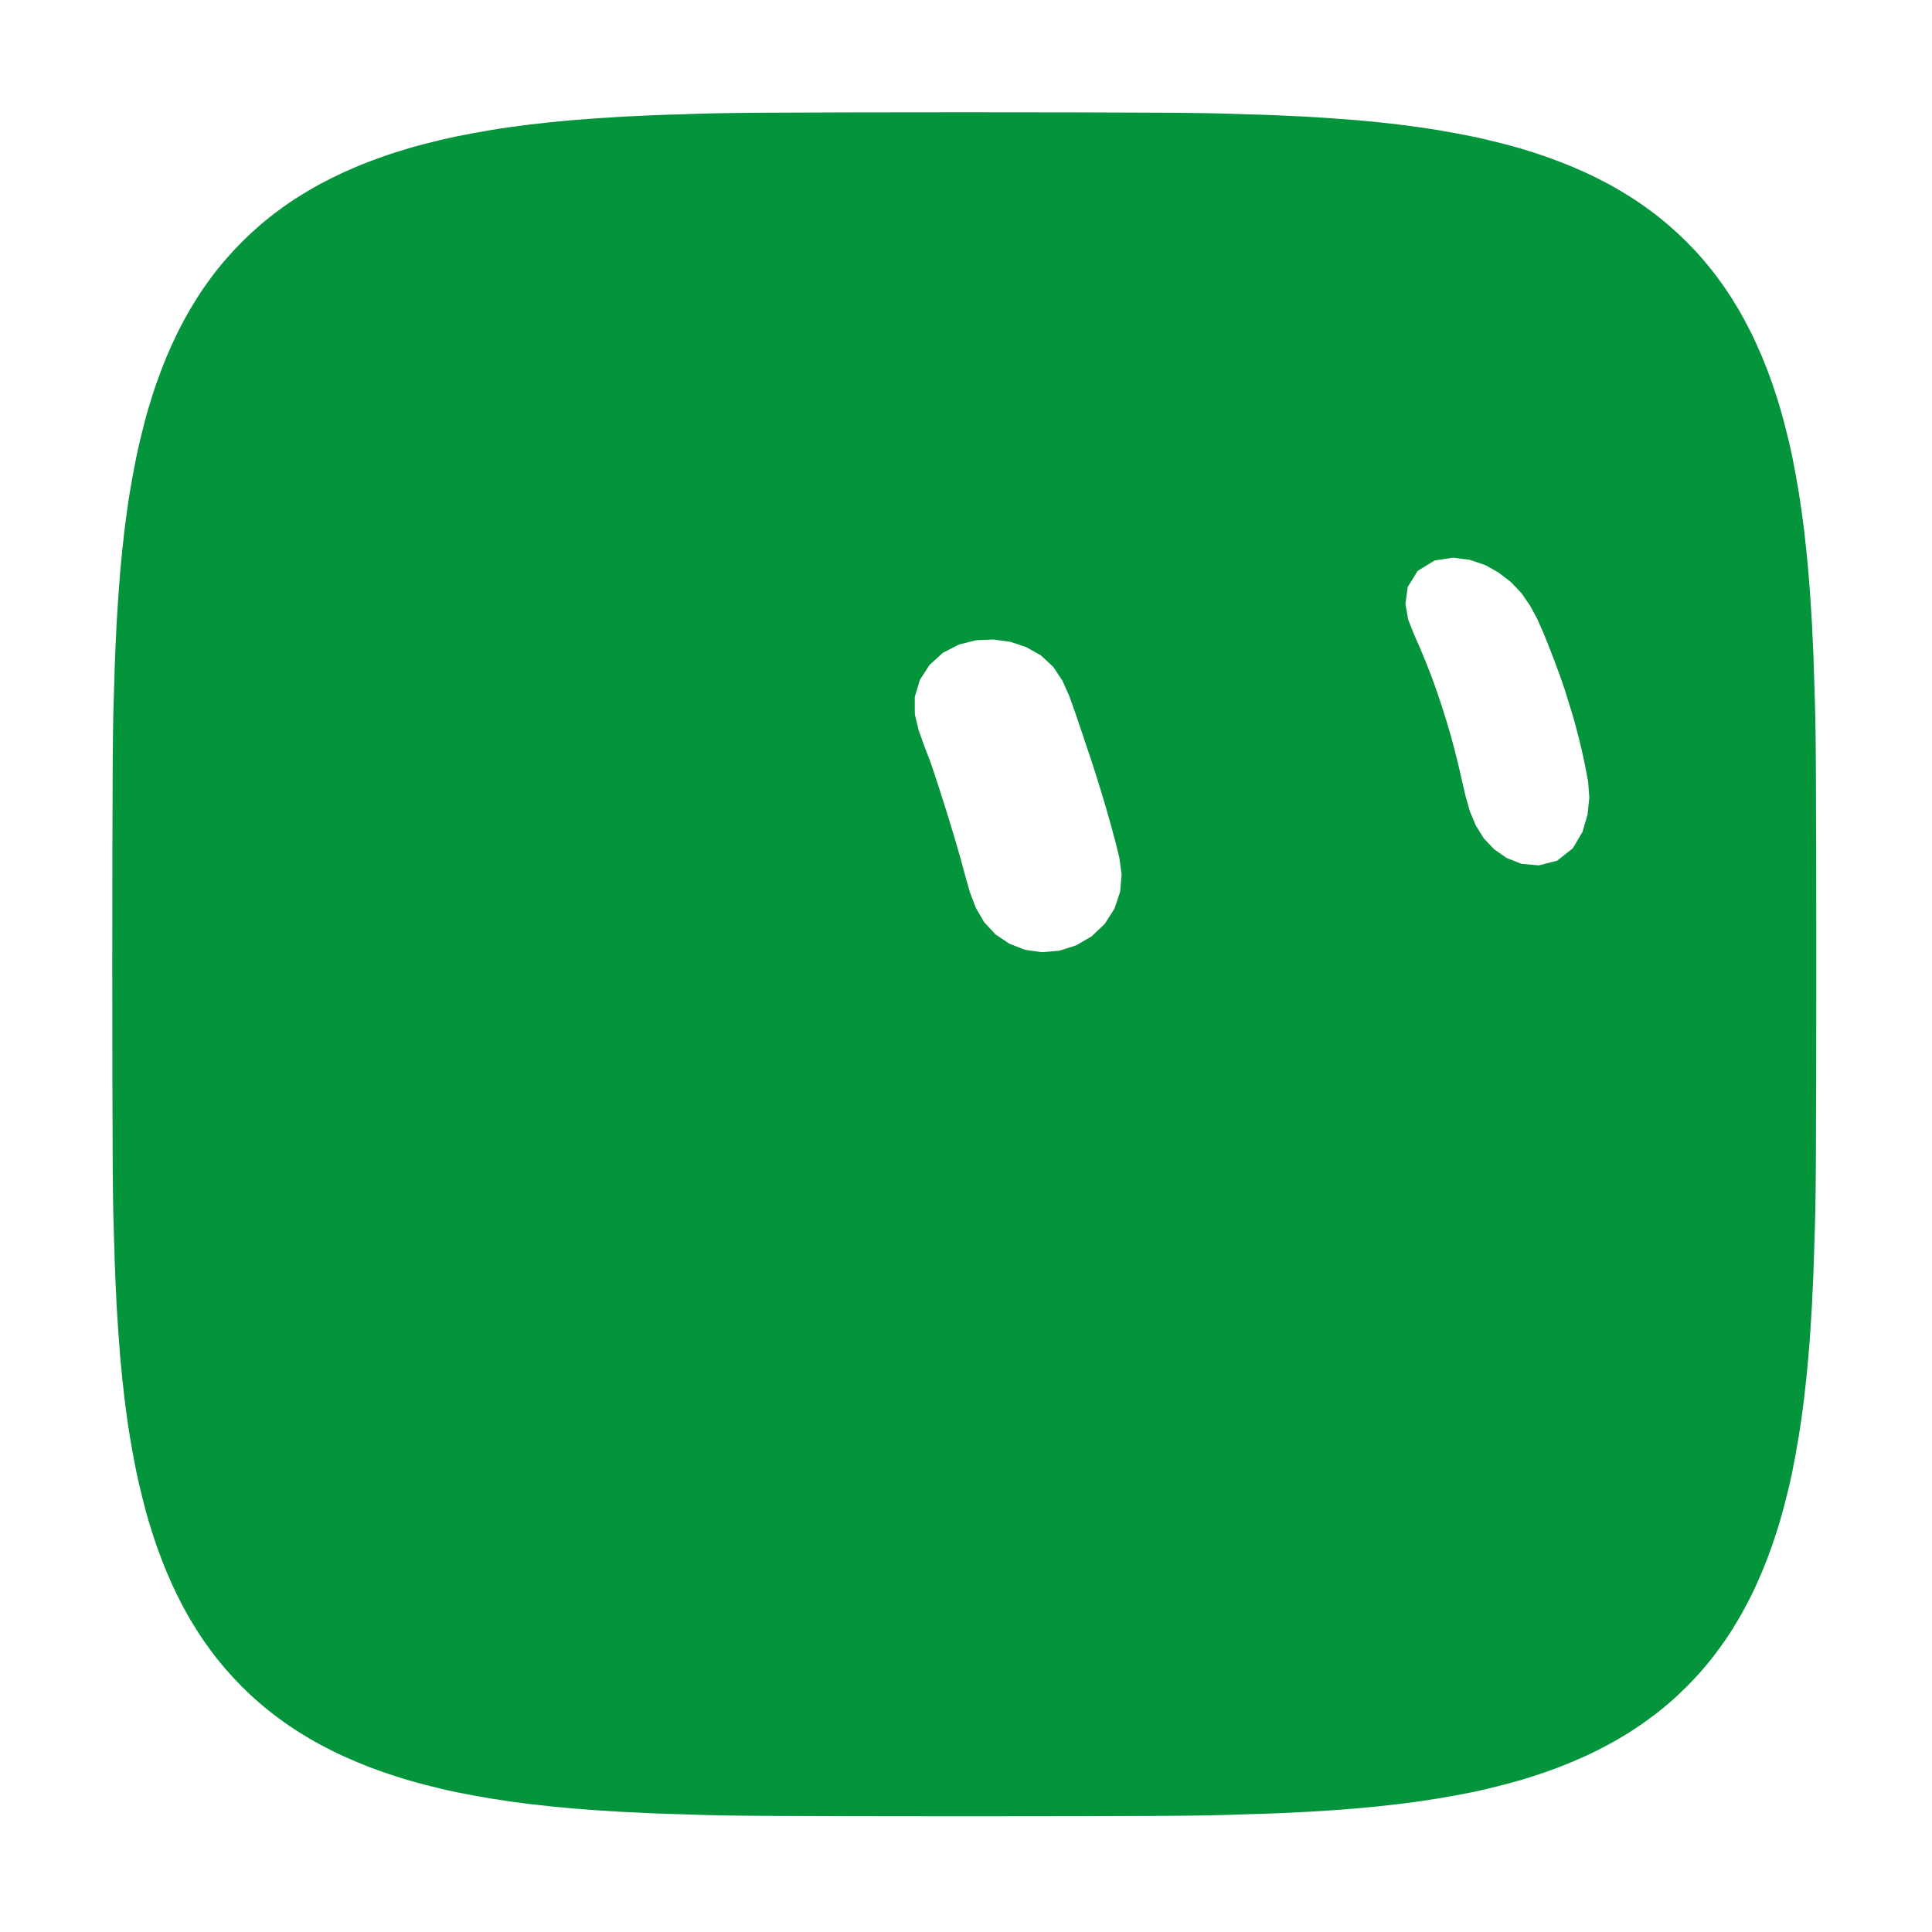
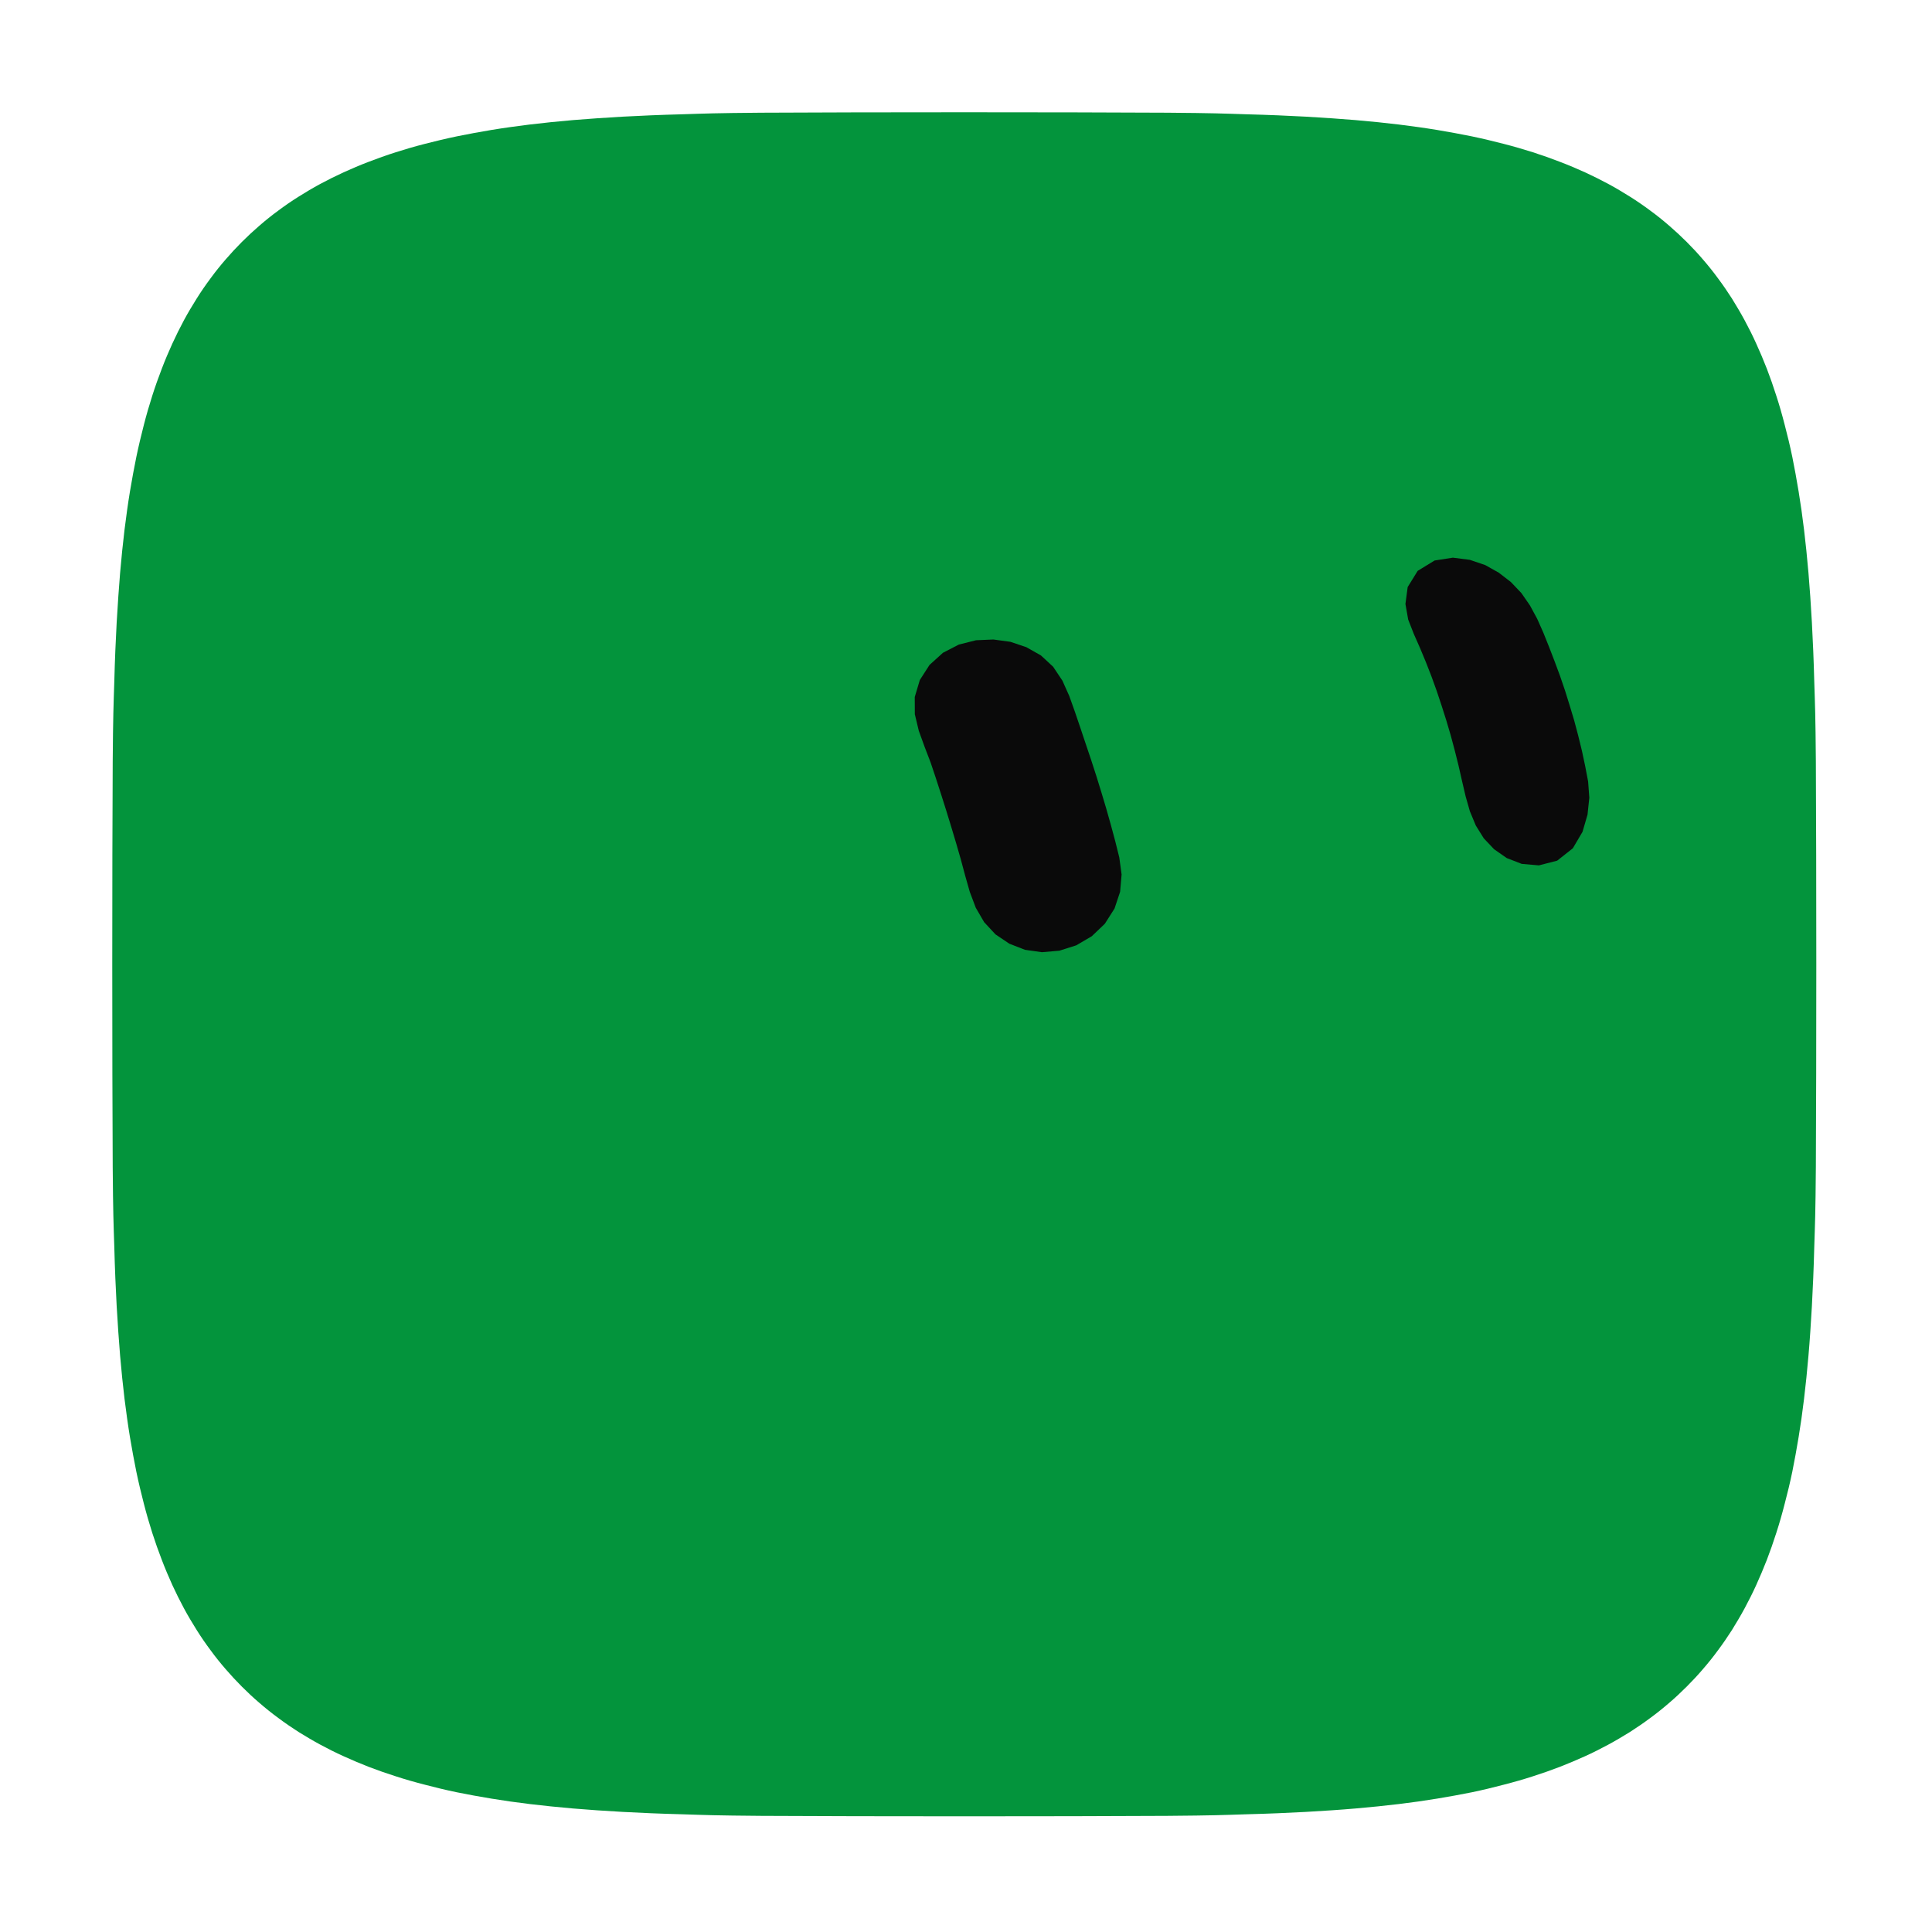
<svg xmlns="http://www.w3.org/2000/svg" width="229" height="229" viewBox="-15 -15 259 259">
  <g class="grok-bot-mark" data-official-id="squircle" data-picker-shape="rounded-square">
-     <path class="grok-bot-mark__compound" fill="#03943C" fill-rule="evenodd" d="M228.49 114.27C228.49 123.33 228.47 135.16 228.43 141.46C228.38 147.76 228.32 148.96 228.22 152.06C228.14 155.17 228.03 157.62 227.9 160.07C227.76 162.51 227.62 164.66 227.44 166.73C227.26 168.8 227.07 170.68 226.85 172.5C226.63 174.33 226.39 176.01 226.12 177.65C225.85 179.28 225.57 180.82 225.27 182.31C224.96 183.8 224.62 185.2 224.26 186.56C223.91 187.93 223.54 189.23 223.13 190.49C222.73 191.74 222.31 192.94 221.86 194.11C221.41 195.27 220.93 196.39 220.44 197.48C219.95 198.56 219.43 199.59 218.88 200.61C218.34 201.61 217.76 202.58 217.18 203.52C216.58 204.46 215.96 205.36 215.31 206.23C214.67 207.11 213.99 207.95 213.29 208.76C212.6 209.57 211.87 210.35 211.11 211.11C210.35 211.87 209.57 212.6 208.76 213.29C207.95 213.99 207.11 214.67 206.23 215.31C205.36 215.96 204.46 216.58 203.52 217.18C202.58 217.76 201.61 218.34 200.61 218.88C199.59 219.43 198.56 219.95 197.48 220.44C196.39 220.93 195.27 221.41 194.11 221.86C192.94 222.31 191.74 222.73 190.49 223.13C189.23 223.54 187.93 223.91 186.56 224.26C185.2 224.62 183.8 224.96 182.31 225.27C180.82 225.57 179.28 225.85 177.65 226.12C176.01 226.39 174.33 226.63 172.5 226.85C170.68 227.07 168.8 227.26 166.73 227.44C164.66 227.62 162.51 227.76 160.07 227.9C157.62 228.03 155.17 228.14 152.06 228.22C148.96 228.32 147.76 228.38 141.46 228.43C135.16 228.47 123.33 228.49 114.27 228.49C105.21 228.49 93.39 228.47 87.08 228.43C80.78 228.38 79.58 228.32 76.48 228.22C73.38 228.14 70.92 228.03 68.48 227.9C66.03 227.76 63.9 227.62 61.81 227.44C59.74 227.26 57.87 227.07 56.04 226.85C54.21 226.63 52.53 226.39 50.89 226.12C49.26 225.85 47.72 225.57 46.24 225.27C44.75 224.96 43.34 224.62 41.98 224.26C40.61 223.91 39.31 223.54 38.06 223.13C36.8 222.73 35.6 222.31 34.43 221.86C33.27 221.41 32.15 220.93 31.07 220.44C29.98 219.95 28.95 219.43 27.93 218.88C26.93 218.34 25.96 217.76 25.02 217.18C24.08 216.58 23.18 215.96 22.31 215.31C21.43 214.67 20.59 213.99 19.78 213.29C18.97 212.6 18.19 211.87 17.43 211.11C16.67 210.35 15.95 209.57 15.25 208.76C14.55 207.95 13.87 207.11 13.23 206.23C12.58 205.36 11.96 204.46 11.37 203.52C10.78 202.58 10.2 201.61 9.66 200.61C9.11 199.59 8.6 198.56 8.1 197.48C7.61 196.39 7.13 195.27 6.69 194.11C6.24 192.94 5.81 191.74 5.41 190.49C5.01 189.23 4.63 187.93 4.28 186.56C3.93 185.2 3.59 183.8 3.28 182.31C2.98 180.82 2.69 179.28 2.42 177.65C2.15 176.01 1.92 174.33 1.69 172.5C1.47 170.68 1.28 168.8 1.1 166.73C0.93 164.66 0.78 162.51 0.64 160.07C0.51 157.62 0.4 155.17 0.32 152.06C0.22 148.96 0.16 147.76 0.11 141.46C0.07 135.16 0.05 123.33 0.05 114.27C0.05 105.21 0.07 93.39 0.11 87.08C0.16 80.78 0.22 79.58 0.32 76.48C0.4 73.38 0.51 70.92 0.64 68.48C0.78 66.03 0.93 63.9 1.1 61.81C1.28 59.74 1.47 57.87 1.69 56.04C1.92 54.21 2.15 52.53 2.42 50.89C2.69 49.26 2.98 47.72 3.28 46.24C3.59 44.75 3.93 43.34 4.28 41.98C4.63 40.61 5.01 39.31 5.41 38.06C5.81 36.8 6.24 35.6 6.69 34.43C7.13 33.27 7.61 32.15 8.1 31.07C8.6 29.98 9.11 28.95 9.66 27.93C10.2 26.93 10.78 25.96 11.37 25.02C11.96 24.08 12.58 23.18 13.23 22.31C13.87 21.43 14.55 20.59 15.25 19.78C15.95 18.97 16.67 18.19 17.43 17.43C18.19 16.67 18.97 15.95 19.78 15.25C20.59 14.55 21.43 13.87 22.31 13.23C23.18 12.58 24.08 11.96 25.02 11.37C25.96 10.78 26.93 10.2 27.93 9.66C28.95 9.11 29.98 8.6 31.07 8.1C32.15 7.61 33.27 7.13 34.43 6.69C35.6 6.24 36.8 5.81 38.06 5.41C39.31 5.01 40.61 4.63 41.98 4.28C43.34 3.93 44.75 3.59 46.24 3.28C47.72 2.98 49.26 2.69 50.89 2.42C52.53 2.15 54.21 1.92 56.04 1.69C57.87 1.47 59.74 1.28 61.81 1.1C63.9 0.93 66.03 0.78 68.48 0.64C70.92 0.51 73.38 0.4 76.48 0.32C79.58 0.22 80.78 0.16 87.08 0.11C93.39 0.07 105.21 0.05 114.27 0.05C123.33 0.05 135.16 0.07 141.46 0.11C147.76 0.16 148.96 0.22 152.06 0.32C155.17 0.4 157.62 0.51 160.07 0.64C162.51 0.78 164.66 0.93 166.73 1.1C168.8 1.28 170.68 1.47 172.5 1.69C174.33 1.92 176.01 2.15 177.65 2.42C179.28 2.69 180.82 2.98 182.31 3.28C183.8 3.59 185.2 3.93 186.56 4.28C187.93 4.63 189.23 5.01 190.49 5.41C191.74 5.81 192.94 6.24 194.11 6.69C195.27 7.13 196.39 7.61 197.48 8.1C198.56 8.6 199.59 9.11 200.61 9.66C201.61 10.2 202.58 10.78 203.52 11.37C204.46 11.96 205.36 12.58 206.23 13.23C207.11 13.87 207.95 14.55 208.76 15.25C209.57 15.95 210.35 16.67 211.11 17.43C211.87 18.19 212.6 18.97 213.29 19.78C213.99 20.59 214.67 21.43 215.31 22.31C215.96 23.18 216.58 24.08 217.18 25.02C217.76 25.96 218.34 26.93 218.88 27.93C219.43 28.95 219.95 29.98 220.44 31.07C220.93 32.15 221.41 33.27 221.86 34.43C222.31 35.6 222.73 36.8 223.13 38.06C223.54 39.31 223.91 40.61 224.26 41.98C224.62 43.34 224.96 44.75 225.27 46.24C225.57 47.72 225.85 49.26 226.12 50.89C226.39 52.53 226.63 54.21 226.85 56.04C227.07 57.87 227.26 59.74 227.44 61.81C227.62 63.9 227.76 66.03 227.9 68.48C228.03 70.92 228.14 73.38 228.22 76.48C228.32 79.58 228.38 80.78 228.43 87.08C228.47 93.39 228.49 105.21 228.49 114.27Z M118.17 70.73L120.45 71.04L122.59 71.76L124.55 72.87L126.18 74.38L127.42 76.24L128.34 78.29L129.10 80.42L129.83 82.57L130.55 84.72L131.27 86.86L131.97 89.02L132.64 91.19L133.29 93.36L133.91 95.55L134.50 97.74L135.05 99.95L135.36 102.23L135.16 104.55L134.41 106.80L133.11 108.84L131.36 110.51L129.28 111.73L127.01 112.45L124.68 112.65L122.41 112.33L120.31 111.51L118.45 110.26L116.93 108.62L115.81 106.69L115.01 104.57L114.39 102.39L113.80 100.19L113.17 98.01L112.52 95.84L111.85 93.66L111.17 91.51L110.47 89.35L109.75 87.20L108.94 85.09L108.17 82.96L107.64 80.75L107.63 78.44L108.31 76.16L109.61 74.14L111.41 72.51L113.54 71.41L115.84 70.83Z M179.77 59.76L182.04 60.05L184.10 60.75L185.92 61.77L187.55 63.03L188.95 64.50L190.10 66.16L191.07 67.95L191.90 69.82L192.67 71.74L193.41 73.66L194.13 75.60L194.80 77.56L195.42 79.55L196.02 81.54L196.56 83.57L197.06 85.61L197.50 87.67L197.90 89.77L198.06 91.94L197.82 94.21L197.15 96.51L195.85 98.72L193.75 100.38L191.30 101.01L189.00 100.81L186.99 100.03L185.30 98.85L183.91 97.38L182.84 95.66L182.05 93.76L181.48 91.76L181.00 89.71L180.53 87.64L180.02 85.60L179.48 83.58L178.89 81.58L178.26 79.60L177.60 77.62L176.90 75.68L176.15 73.76L175.36 71.86L174.53 69.98L173.78 68.06L173.41 65.97L173.71 63.70L175.05 61.53L177.32 60.14Z" />
+     <path class="grok-bot-mark__head" fill="#03943C" d="M228.49 114.27C228.49 123.33 228.47 135.16 228.43 141.46C228.38 147.76 228.32 148.96 228.22 152.06C228.14 155.17 228.03 157.62 227.9 160.07C227.76 162.51 227.62 164.66 227.44 166.73C227.26 168.8 227.07 170.68 226.85 172.5C226.63 174.33 226.39 176.01 226.12 177.65C225.85 179.28 225.57 180.82 225.27 182.31C224.96 183.8 224.62 185.2 224.26 186.56C223.91 187.93 223.54 189.23 223.13 190.49C222.73 191.74 222.31 192.94 221.86 194.11C221.41 195.27 220.93 196.39 220.44 197.48C219.95 198.56 219.43 199.59 218.88 200.61C218.34 201.61 217.76 202.58 217.18 203.52C216.58 204.46 215.96 205.36 215.31 206.23C214.67 207.11 213.99 207.95 213.29 208.76C212.6 209.57 211.87 210.35 211.11 211.11C210.35 211.87 209.57 212.6 208.76 213.29C207.95 213.99 207.11 214.67 206.23 215.31C205.36 215.96 204.46 216.58 203.52 217.18C202.58 217.76 201.61 218.34 200.61 218.88C199.59 219.43 198.56 219.95 197.48 220.44C196.39 220.93 195.27 221.41 194.11 221.86C192.94 222.31 191.74 222.73 190.49 223.13C189.23 223.54 187.93 223.91 186.56 224.26C185.2 224.62 183.8 224.96 182.31 225.27C180.82 225.57 179.28 225.85 177.65 226.12C176.01 226.39 174.33 226.63 172.5 226.85C170.68 227.07 168.8 227.26 166.73 227.44C164.66 227.62 162.51 227.76 160.07 227.9C157.62 228.03 155.17 228.14 152.06 228.22C148.96 228.32 147.76 228.38 141.46 228.43C135.16 228.47 123.33 228.49 114.27 228.49C105.21 228.49 93.39 228.47 87.08 228.43C80.78 228.38 79.58 228.32 76.48 228.22C73.38 228.14 70.92 228.03 68.48 227.9C66.03 227.76 63.9 227.62 61.81 227.44C59.74 227.26 57.87 227.07 56.04 226.85C54.21 226.63 52.53 226.39 50.89 226.12C49.26 225.85 47.72 225.57 46.24 225.27C44.75 224.96 43.34 224.62 41.98 224.26C40.61 223.91 39.31 223.54 38.06 223.13C36.8 222.73 35.6 222.31 34.43 221.86C33.27 221.41 32.15 220.93 31.07 220.44C29.98 219.95 28.95 219.43 27.93 218.88C26.93 218.34 25.96 217.76 25.02 217.18C24.08 216.58 23.18 215.96 22.31 215.31C21.43 214.67 20.59 213.99 19.78 213.29C18.97 212.6 18.19 211.87 17.43 211.11C16.67 210.35 15.95 209.57 15.25 208.76C14.55 207.95 13.87 207.11 13.23 206.23C12.58 205.36 11.96 204.46 11.37 203.52C10.78 202.58 10.2 201.61 9.66 200.61C9.11 199.59 8.6 198.56 8.1 197.48C7.61 196.39 7.13 195.27 6.69 194.11C6.24 192.94 5.81 191.74 5.41 190.49C5.01 189.23 4.63 187.93 4.28 186.56C3.93 185.2 3.59 183.8 3.28 182.31C2.98 180.82 2.69 179.28 2.42 177.65C2.15 176.01 1.92 174.33 1.69 172.5C1.47 170.68 1.28 168.8 1.1 166.73C0.93 164.66 0.78 162.51 0.64 160.07C0.51 157.62 0.4 155.17 0.32 152.06C0.22 148.96 0.16 147.76 0.11 141.46C0.07 135.16 0.05 123.33 0.05 114.27C0.05 105.21 0.07 93.39 0.11 87.08C0.16 80.78 0.22 79.58 0.32 76.48C0.4 73.38 0.51 70.92 0.64 68.48C0.78 66.03 0.93 63.9 1.1 61.81C1.28 59.74 1.47 57.87 1.69 56.04C1.92 54.21 2.15 52.53 2.42 50.89C2.69 49.26 2.98 47.72 3.28 46.24C3.59 44.75 3.93 43.34 4.28 41.98C4.63 40.61 5.01 39.31 5.41 38.06C5.81 36.8 6.24 35.6 6.69 34.43C7.13 33.27 7.61 32.15 8.1 31.07C8.6 29.98 9.11 28.95 9.66 27.93C10.2 26.93 10.78 25.96 11.37 25.02C11.96 24.08 12.58 23.18 13.23 22.31C13.87 21.43 14.55 20.59 15.25 19.78C15.95 18.97 16.67 18.19 17.43 17.43C18.19 16.67 18.97 15.95 19.78 15.25C20.59 14.55 21.43 13.87 22.31 13.23C23.18 12.58 24.08 11.96 25.02 11.37C25.96 10.78 26.93 10.2 27.93 9.66C28.95 9.11 29.98 8.6 31.07 8.1C32.15 7.61 33.27 7.13 34.43 6.69C35.6 6.24 36.8 5.81 38.06 5.41C39.31 5.01 40.61 4.63 41.98 4.28C43.34 3.93 44.75 3.59 46.24 3.28C47.72 2.98 49.26 2.69 50.89 2.42C52.53 2.15 54.21 1.92 56.04 1.69C57.87 1.47 59.74 1.28 61.81 1.1C63.9 0.93 66.03 0.78 68.48 0.64C70.92 0.51 73.38 0.4 76.48 0.32C79.58 0.22 80.78 0.16 87.08 0.11C93.39 0.07 105.21 0.05 114.27 0.05C123.33 0.05 135.16 0.07 141.46 0.11C147.76 0.16 148.96 0.22 152.06 0.32C155.17 0.4 157.62 0.51 160.07 0.64C162.51 0.78 164.66 0.93 166.73 1.1C168.8 1.28 170.68 1.47 172.5 1.69C174.33 1.92 176.01 2.15 177.65 2.42C179.28 2.69 180.82 2.98 182.31 3.28C183.8 3.59 185.2 3.93 186.56 4.28C187.93 4.63 189.23 5.01 190.49 5.41C191.74 5.81 192.94 6.24 194.11 6.69C195.27 7.13 196.39 7.61 197.48 8.1C198.56 8.6 199.59 9.11 200.61 9.66C201.61 10.2 202.58 10.78 203.52 11.37C204.46 11.96 205.36 12.58 206.23 13.23C207.11 13.87 207.95 14.55 208.76 15.25C209.57 15.95 210.35 16.67 211.11 17.43C211.87 18.19 212.6 18.97 213.29 19.78C213.99 20.59 214.67 21.43 215.31 22.31C215.96 23.18 216.58 24.08 217.18 25.02C217.76 25.96 218.34 26.93 218.88 27.93C219.43 28.95 219.95 29.98 220.44 31.07C220.93 32.15 221.41 33.27 221.86 34.43C222.31 35.6 222.73 36.8 223.13 38.06C223.54 39.31 223.91 40.61 224.26 41.98C224.62 43.34 224.96 44.75 225.27 46.24C225.57 47.72 225.85 49.26 226.12 50.89C226.39 52.53 226.63 54.21 226.85 56.04C227.07 57.87 227.26 59.74 227.44 61.81C227.62 63.9 227.76 66.03 227.9 68.48C228.03 70.92 228.14 73.38 228.22 76.48C228.32 79.58 228.38 80.78 228.43 87.08C228.47 93.39 228.49 105.21 228.49 114.27Z" />
+     <path class="grok-bot-mark__eye grok-bot-mark__eye--left" fill="#0A0A0A" d="M118.17 70.73L120.45 71.04L122.59 71.76L124.55 72.87L126.18 74.38L127.42 76.24L128.34 78.29L129.10 80.42L129.83 82.57L130.55 84.72L131.27 86.86L131.97 89.02L132.64 91.19L133.29 93.36L133.91 95.55L134.50 97.74L135.05 99.95L135.36 102.23L135.16 104.55L134.41 106.80L133.11 108.84L131.36 110.51L129.28 111.73L127.01 112.45L124.68 112.65L122.41 112.33L120.31 111.51L118.45 110.26L116.93 108.62L115.81 106.69L115.01 104.57L114.39 102.39L113.80 100.19L113.17 98.01L112.52 95.84L111.85 93.66L111.17 91.51L110.47 89.35L109.75 87.20L108.94 85.09L108.17 82.96L107.64 80.75L107.63 78.44L108.31 76.16L109.61 74.14L111.41 72.51L113.54 71.41L115.84 70.83Z" />
+     <path class="grok-bot-mark__eye grok-bot-mark__eye--right" fill="#0A0A0A" d="M179.77 59.76L182.04 60.05L184.10 60.75L185.92 61.77L187.55 63.03L188.95 64.50L190.10 66.16L191.07 67.95L191.90 69.82L192.67 71.74L193.41 73.66L194.13 75.60L194.80 77.56L195.42 79.55L196.02 81.54L196.56 83.57L197.06 85.61L197.50 87.67L197.90 89.77L198.06 91.94L197.82 94.21L197.15 96.51L195.85 98.72L193.75 100.38L191.30 101.01L189.00 100.81L186.99 100.03L185.30 98.85L183.91 97.38L182.84 95.66L182.05 93.76L181.48 91.76L181.00 89.71L180.53 87.64L180.02 85.60L179.48 83.58L178.89 81.58L178.26 79.60L177.60 77.62L176.90 75.68L176.15 73.76L175.36 71.86L174.53 69.98L173.78 68.06L173.41 65.97L173.71 63.70L175.05 61.53L177.32 60.14Z" />
  </g>
</svg>
